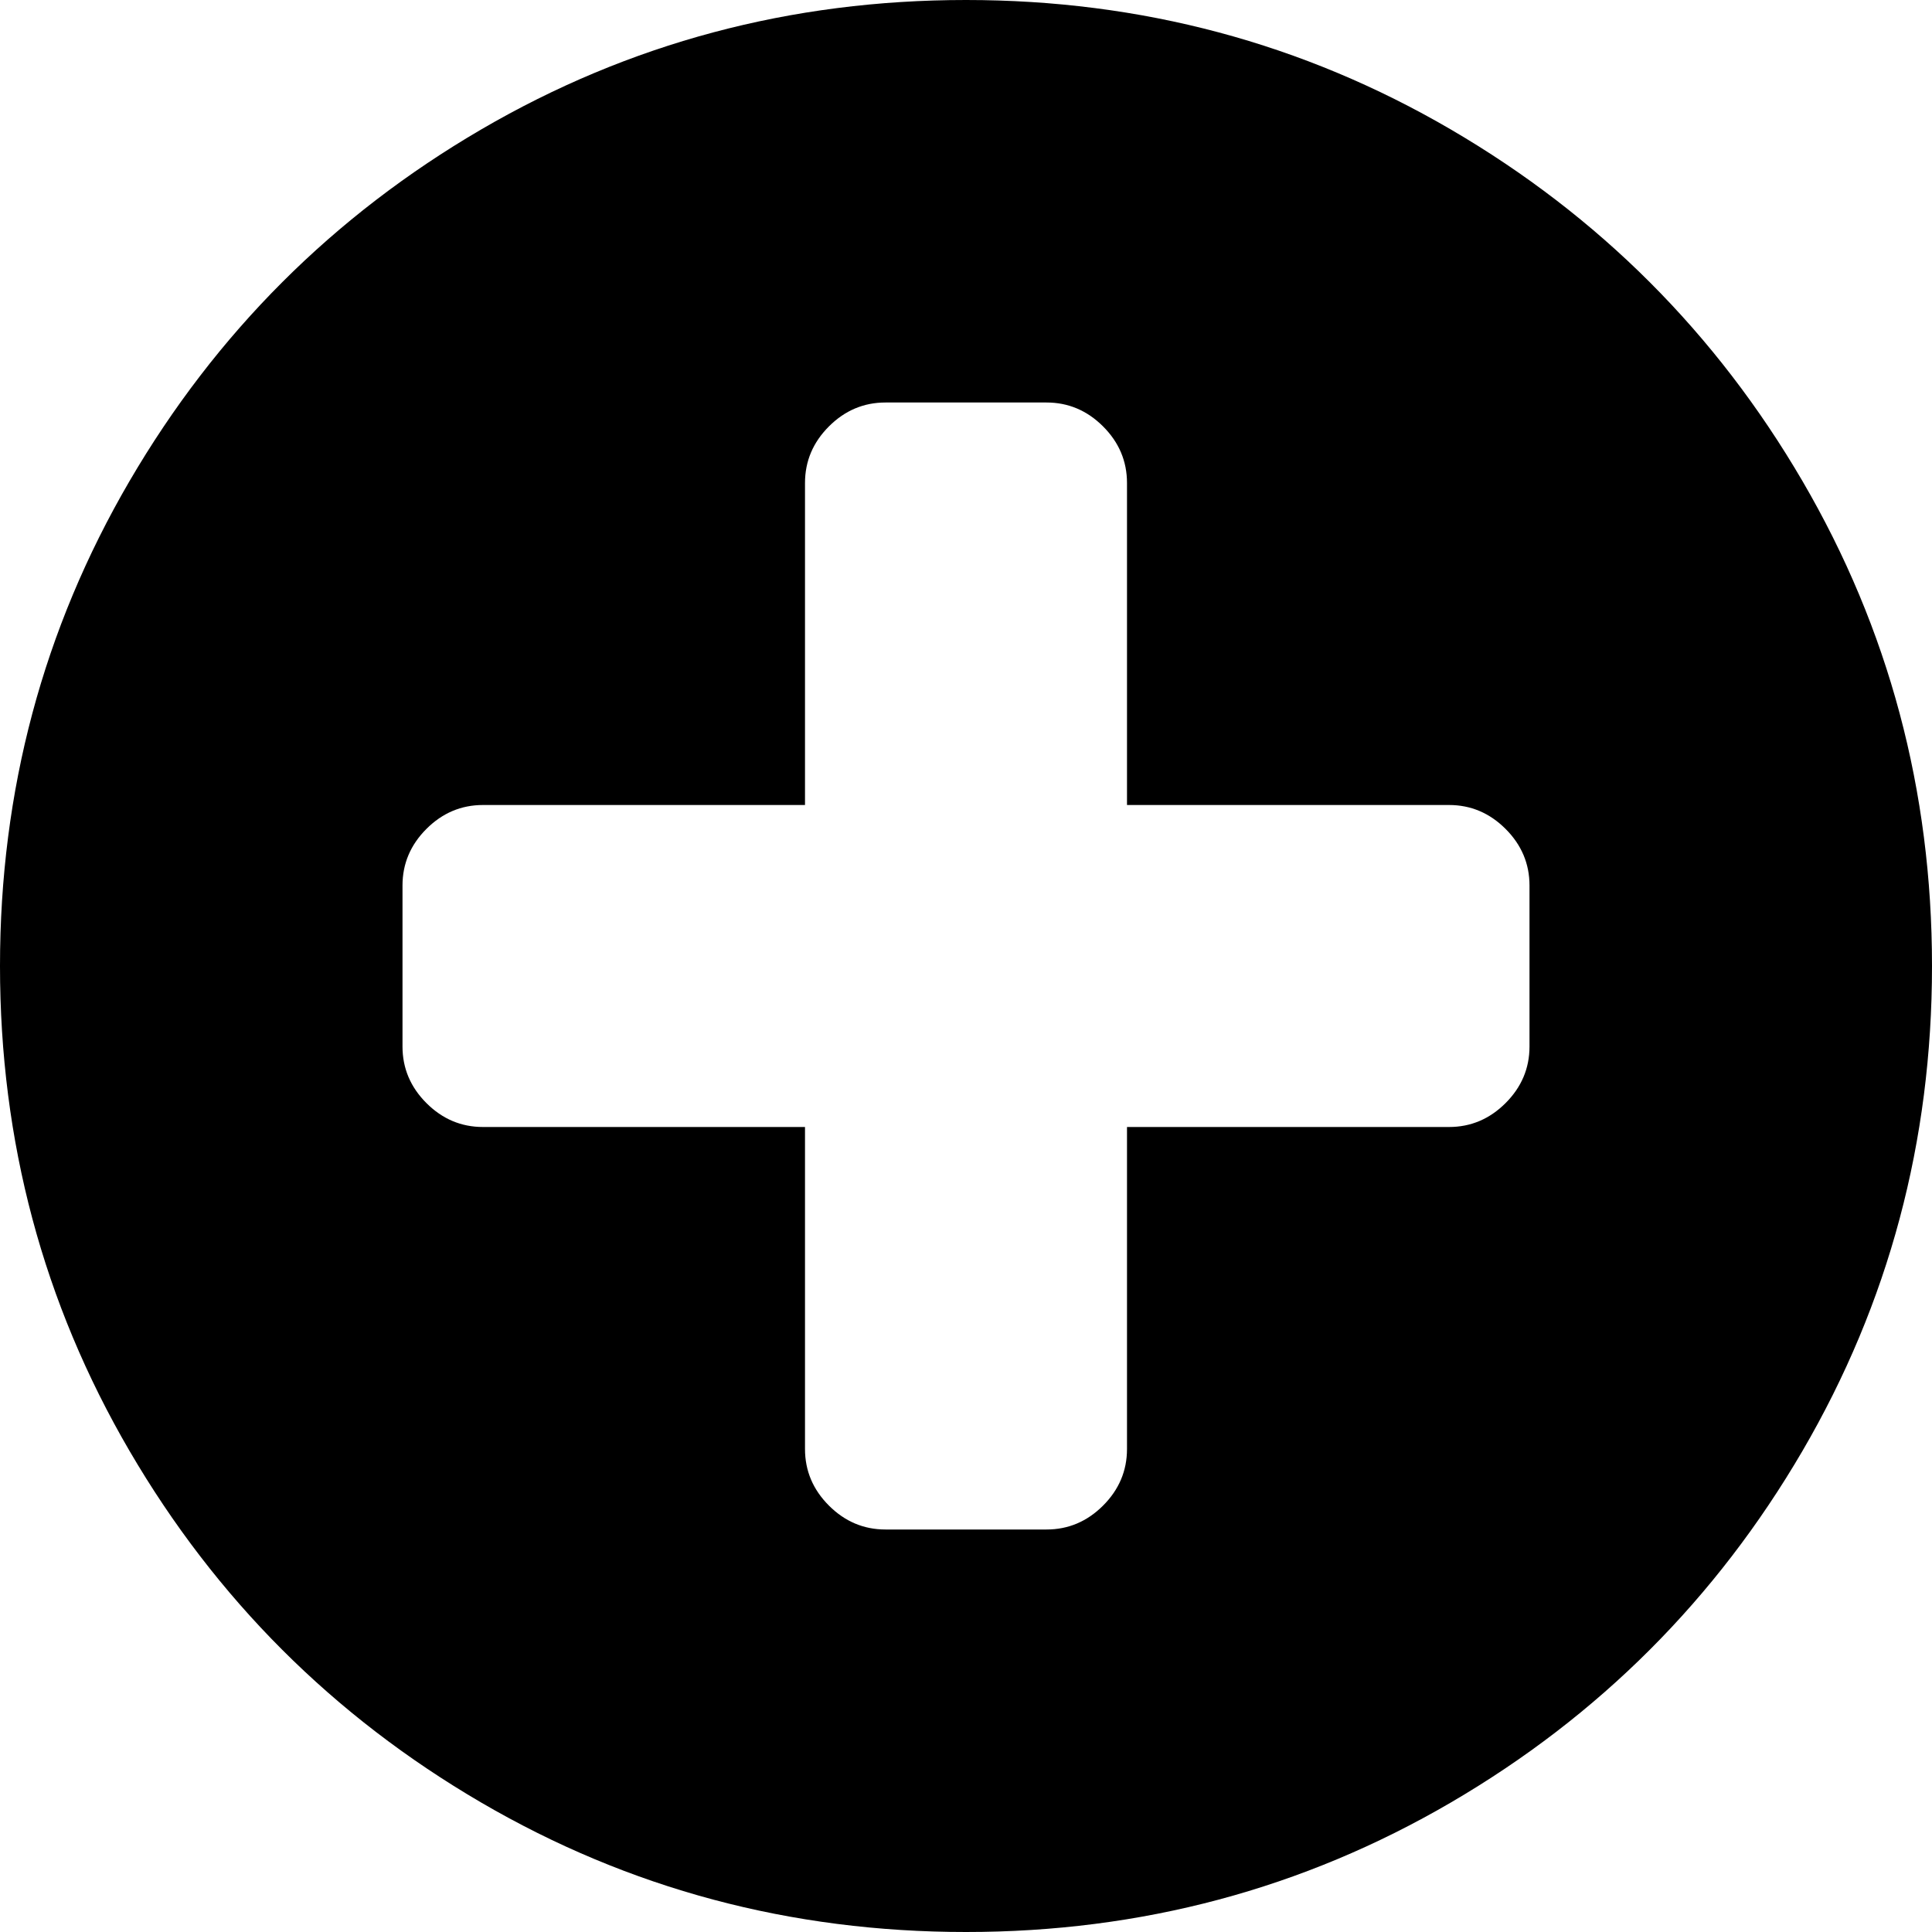
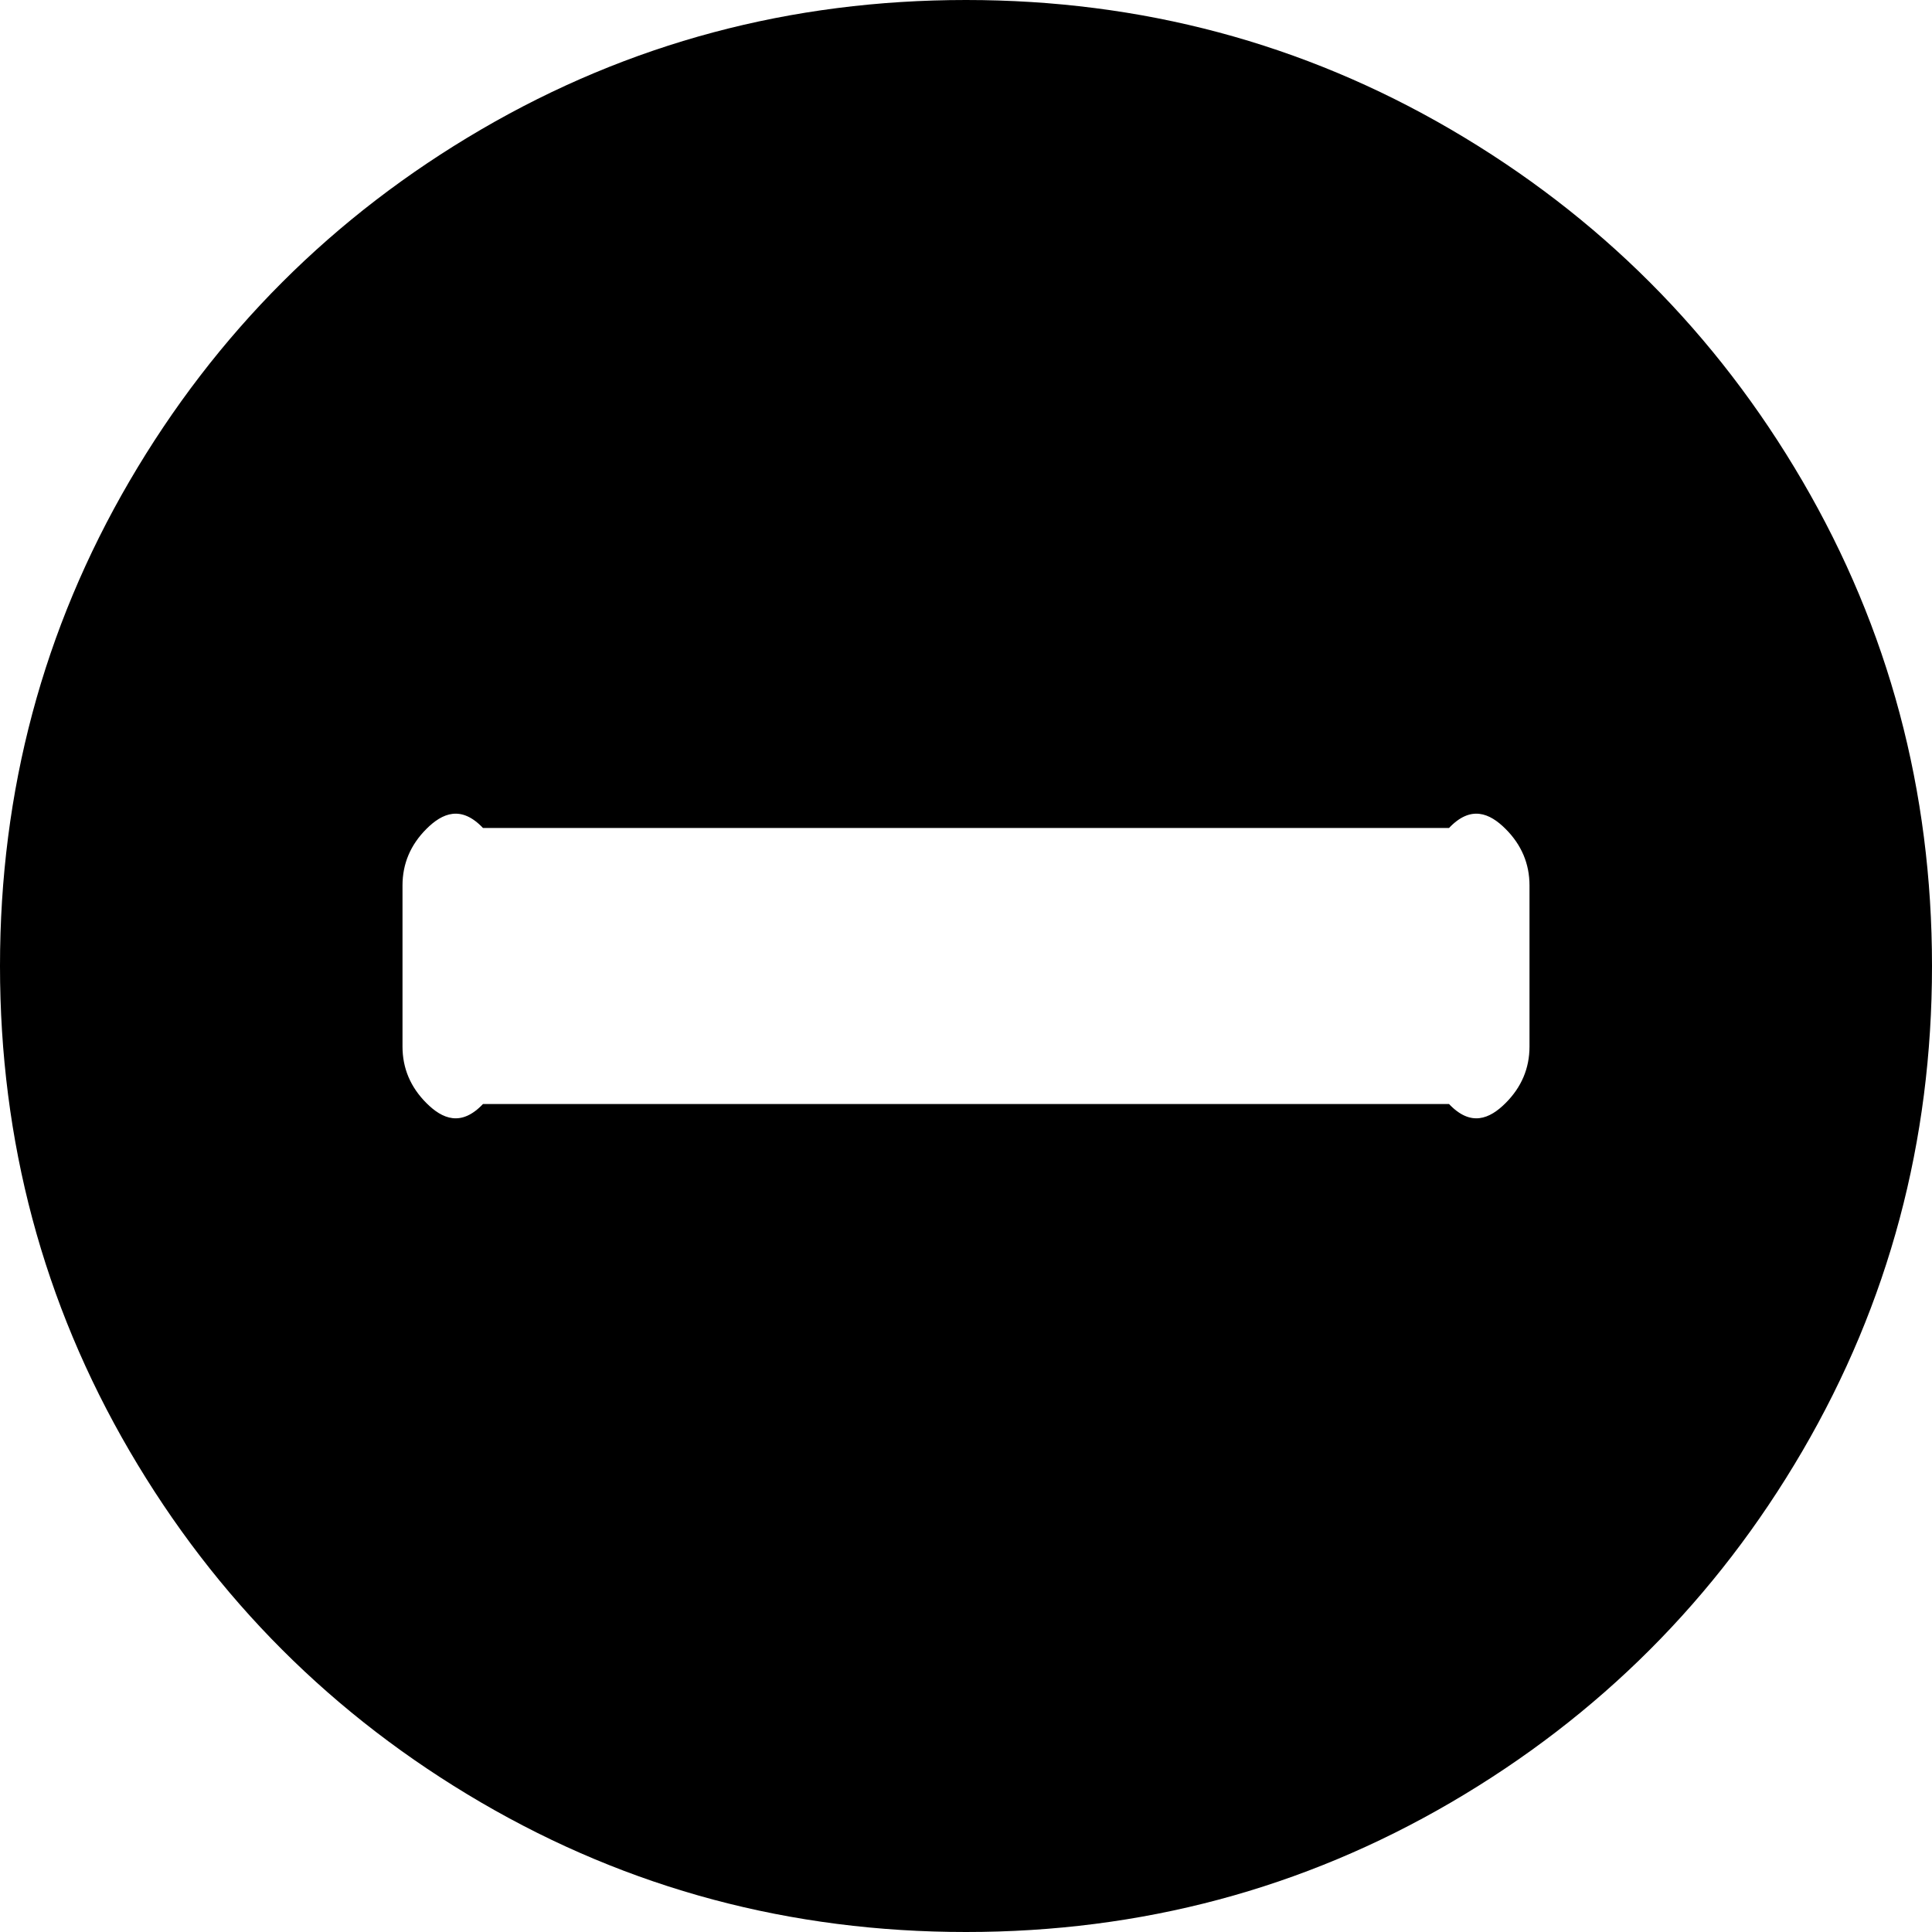
<svg xmlns="http://www.w3.org/2000/svg" version="1.1" width="21px" height="21px">
-   <g transform="matrix(1 0 0 1 -735 -1089 )">
-     <path d="M 16.365 11.99  C 16.538 11.817  16.625 11.612  16.625 11.375  L 16.625 9.625  C 16.625 9.388  16.538 9.183  16.365 9.01  C 16.192 8.837  15.987 8.75  15.75 8.75  L 12.25 8.75  L 12.25 5.25  C 12.25 5.013  12.163 4.808  11.99 4.635  C 11.817 4.462  11.612 4.375  11.375 4.375  L 9.625 4.375  C 9.388 4.375  9.183 4.462  9.01 4.635  C 8.837 4.808  8.75 5.013  8.75 5.25  L 8.75 8.75  L 5.25 8.75  C 5.013 8.75  4.808 8.837  4.635 9.01  C 4.462 9.183  4.375 9.388  4.375 9.625  L 4.375 11.375  C 4.375 11.612  4.462 11.817  4.635 11.99  C 4.808 12.163  5.013 12.25  5.25 12.25  L 8.75 12.25  L 8.75 15.75  C 8.75 15.987  8.837 16.192  9.01 16.365  C 9.183 16.538  9.388 16.625  9.625 16.625  L 11.375 16.625  C 11.612 16.625  11.817 16.538  11.99 16.365  C 12.163 16.192  12.25 15.987  12.25 15.75  L 12.25 12.25  L 15.75 12.25  C 15.987 12.25  16.192 12.163  16.365 11.99  Z M 19.592 5.229  C 20.531 6.838  21 8.595  21 10.5  C 21 12.405  20.531 14.162  19.592 15.771  C 18.653 17.379  17.379 18.653  15.771 19.592  C 14.162 20.531  12.405 21  10.5 21  C 8.595 21  6.838 20.531  5.229 19.592  C 3.621 18.653  2.347 17.379  1.408 15.771  C 0.469 14.162  0 12.405  0 10.5  C 0 8.595  0.469 6.838  1.408 5.229  C 2.347 3.621  3.621 2.347  5.229 1.408  C 6.838 0.469  8.595 0  10.5 0  C 12.405 0  14.162 0.469  15.771 1.408  C 17.379 2.347  18.653 3.621  19.592 5.229  Z " fill-rule="nonzero" fill="#000000" stroke="none" transform="matrix(1 0 0 1 735 1089 )" />
+   <g transform="matrix(1 0 0 1 -1093 -939 )">
+     <path d="M 16.365 11.99  C 16.538 11.817  16.625 11.612  16.625 11.375  L 16.625 9.625  C 16.625 9.388  16.538 9.183  16.365 9.01  C 16.192 8.837  15.987 8.75  15.75 9  L 5.25 9  C 5.013 8.75  4.808 8.837  4.635 9.01  C 4.462 9.183  4.375 9.388  4.375 9.625  L 4.375 11.375  C 4.375 11.612  4.462 11.817  4.635 11.99  C 4.808 12.163  5.013 12.25  5.25 12  L 15.75 12  C 15.987 12.25  16.192 12.163  16.365 11.99  Z M 19.592 5.229  C 20.531 6.838  21 8.595  21 10.5  C 21 12.405  20.531 14.162  19.592 15.771  C 18.653 17.379  17.379 18.653  15.771 19.592  C 14.162 20.531  12.405 21  10.5 21  C 8.595 21  6.838 20.531  5.229 19.592  C 3.621 18.653  2.347 17.379  1.408 15.771  C 0.469 14.162  0 12.405  0 10.5  C 0 8.595  0.469 6.838  1.408 5.229  C 2.347 3.621  3.621 2.347  5.229 1.408  C 6.838 0.469  8.595 0  10.5 0  C 12.405 0  14.162 0.469  15.771 1.408  C 17.379 2.347  18.653 3.621  19.592 5.229  Z " fill-rule="nonzero" fill="#000000" stroke="none" transform="matrix(1 0 0 1 1093 939 )" />
  </g>
</svg>
